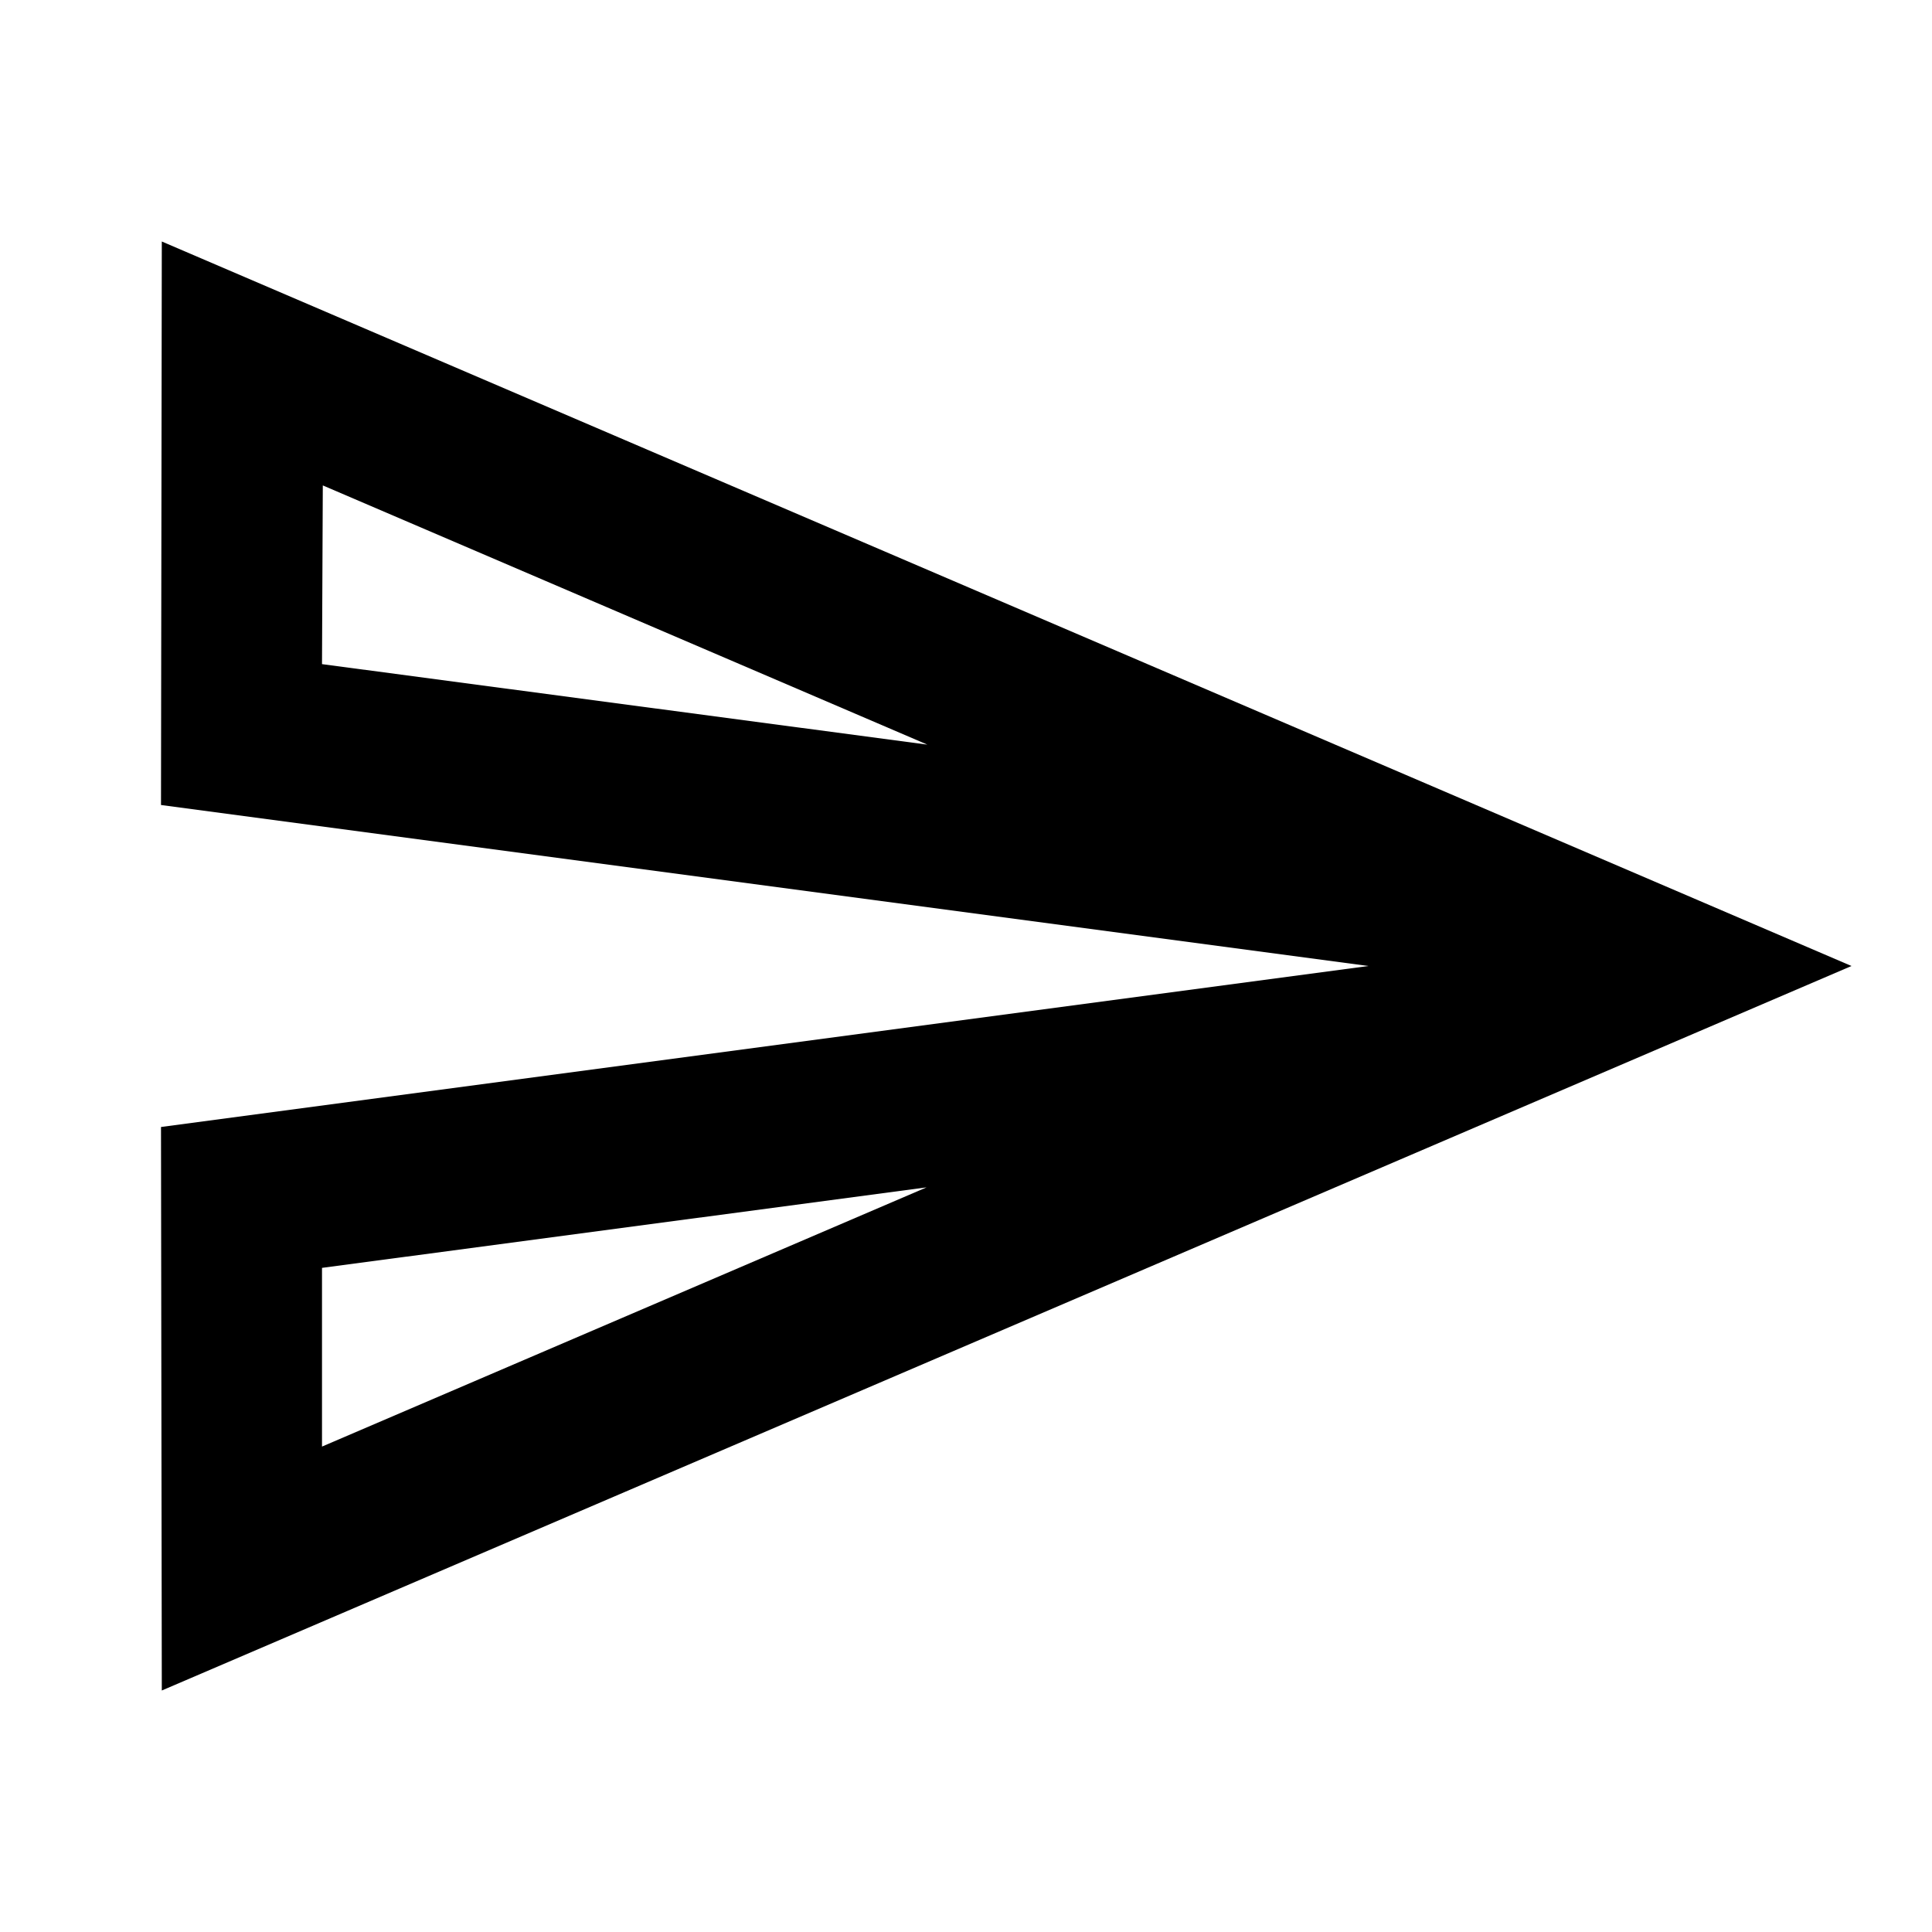
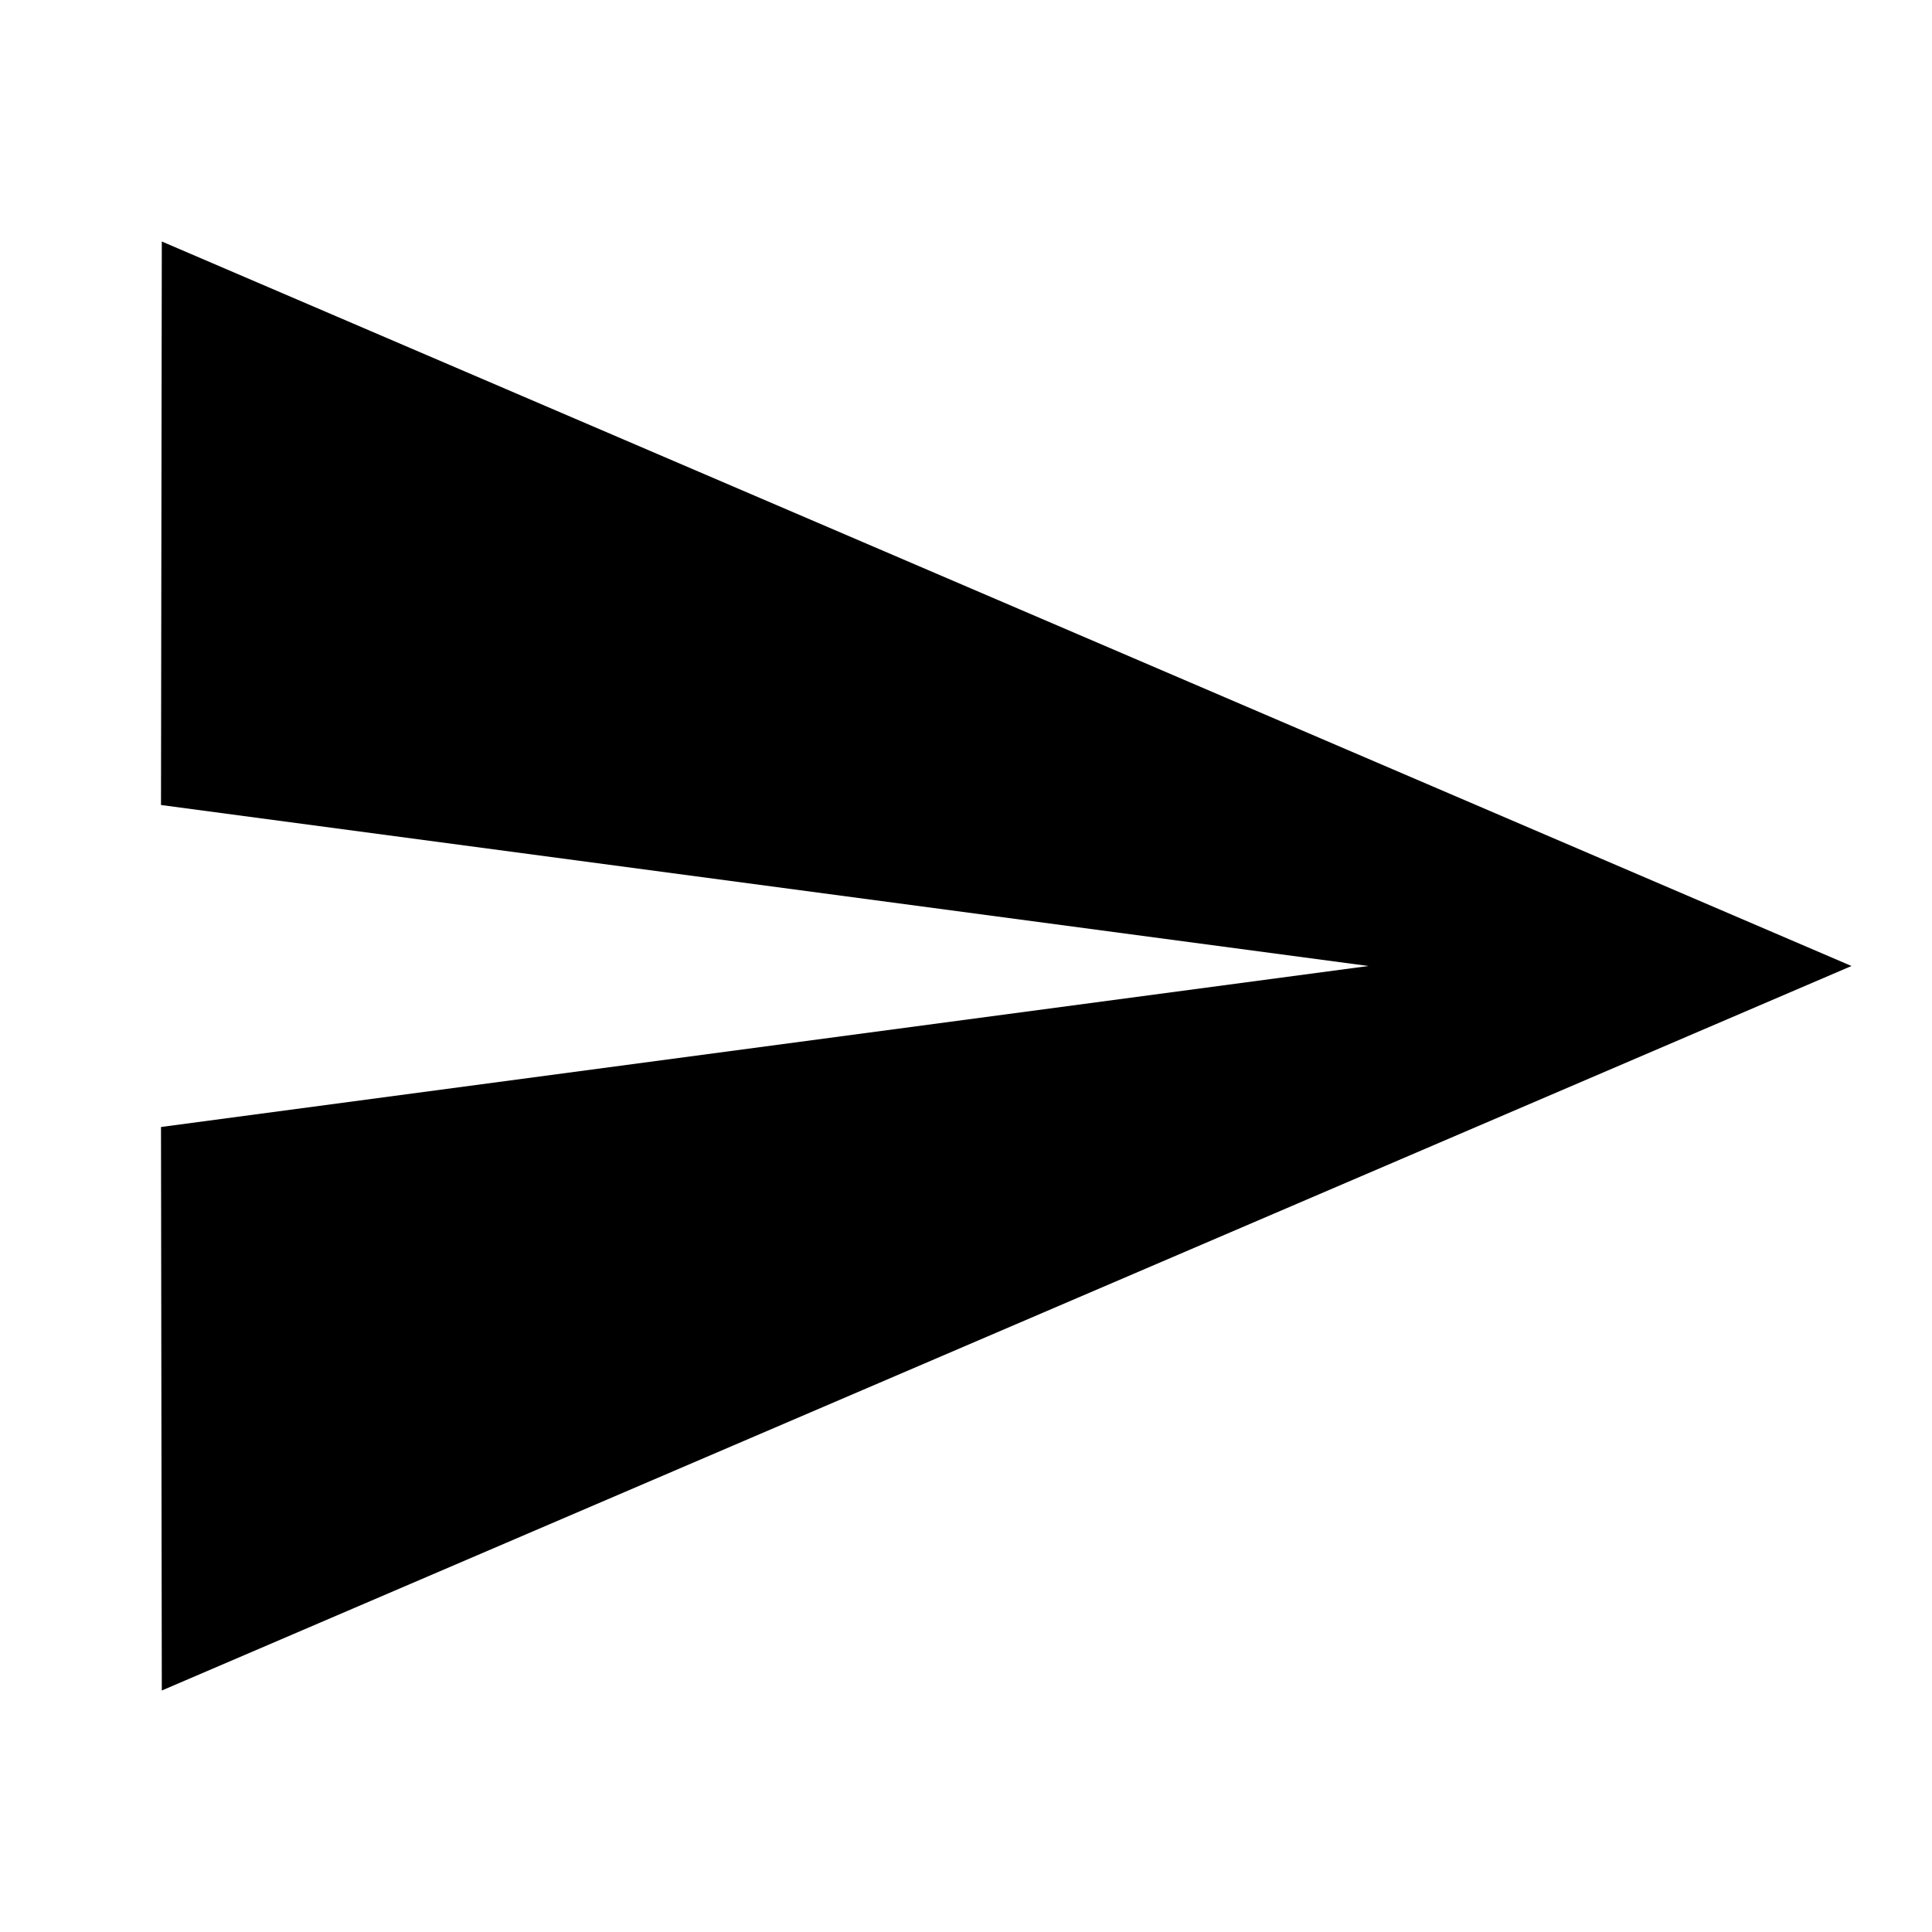
<svg xmlns="http://www.w3.org/2000/svg" height="24px" viewBox="0 0 24 24" width="24px" fill="#000000">
-   <path d="M0 0h24v24H0V0z" fill="none" />
-   <path d="M4.01 6.03l7.51 3.22-7.52-1 .01-2.22m7.5 8.72L4 17.97v-2.22l7.51-1M2.01 3L2 10l15 2-15 2 .01 7L23 12 2.01 3z" />
+   <path d="M0 0h24v24H0z" fill="none" />
+   <path d="M2.01 21L23 12 2.01 3 2 10l15 2-15 2z" />
</svg>
